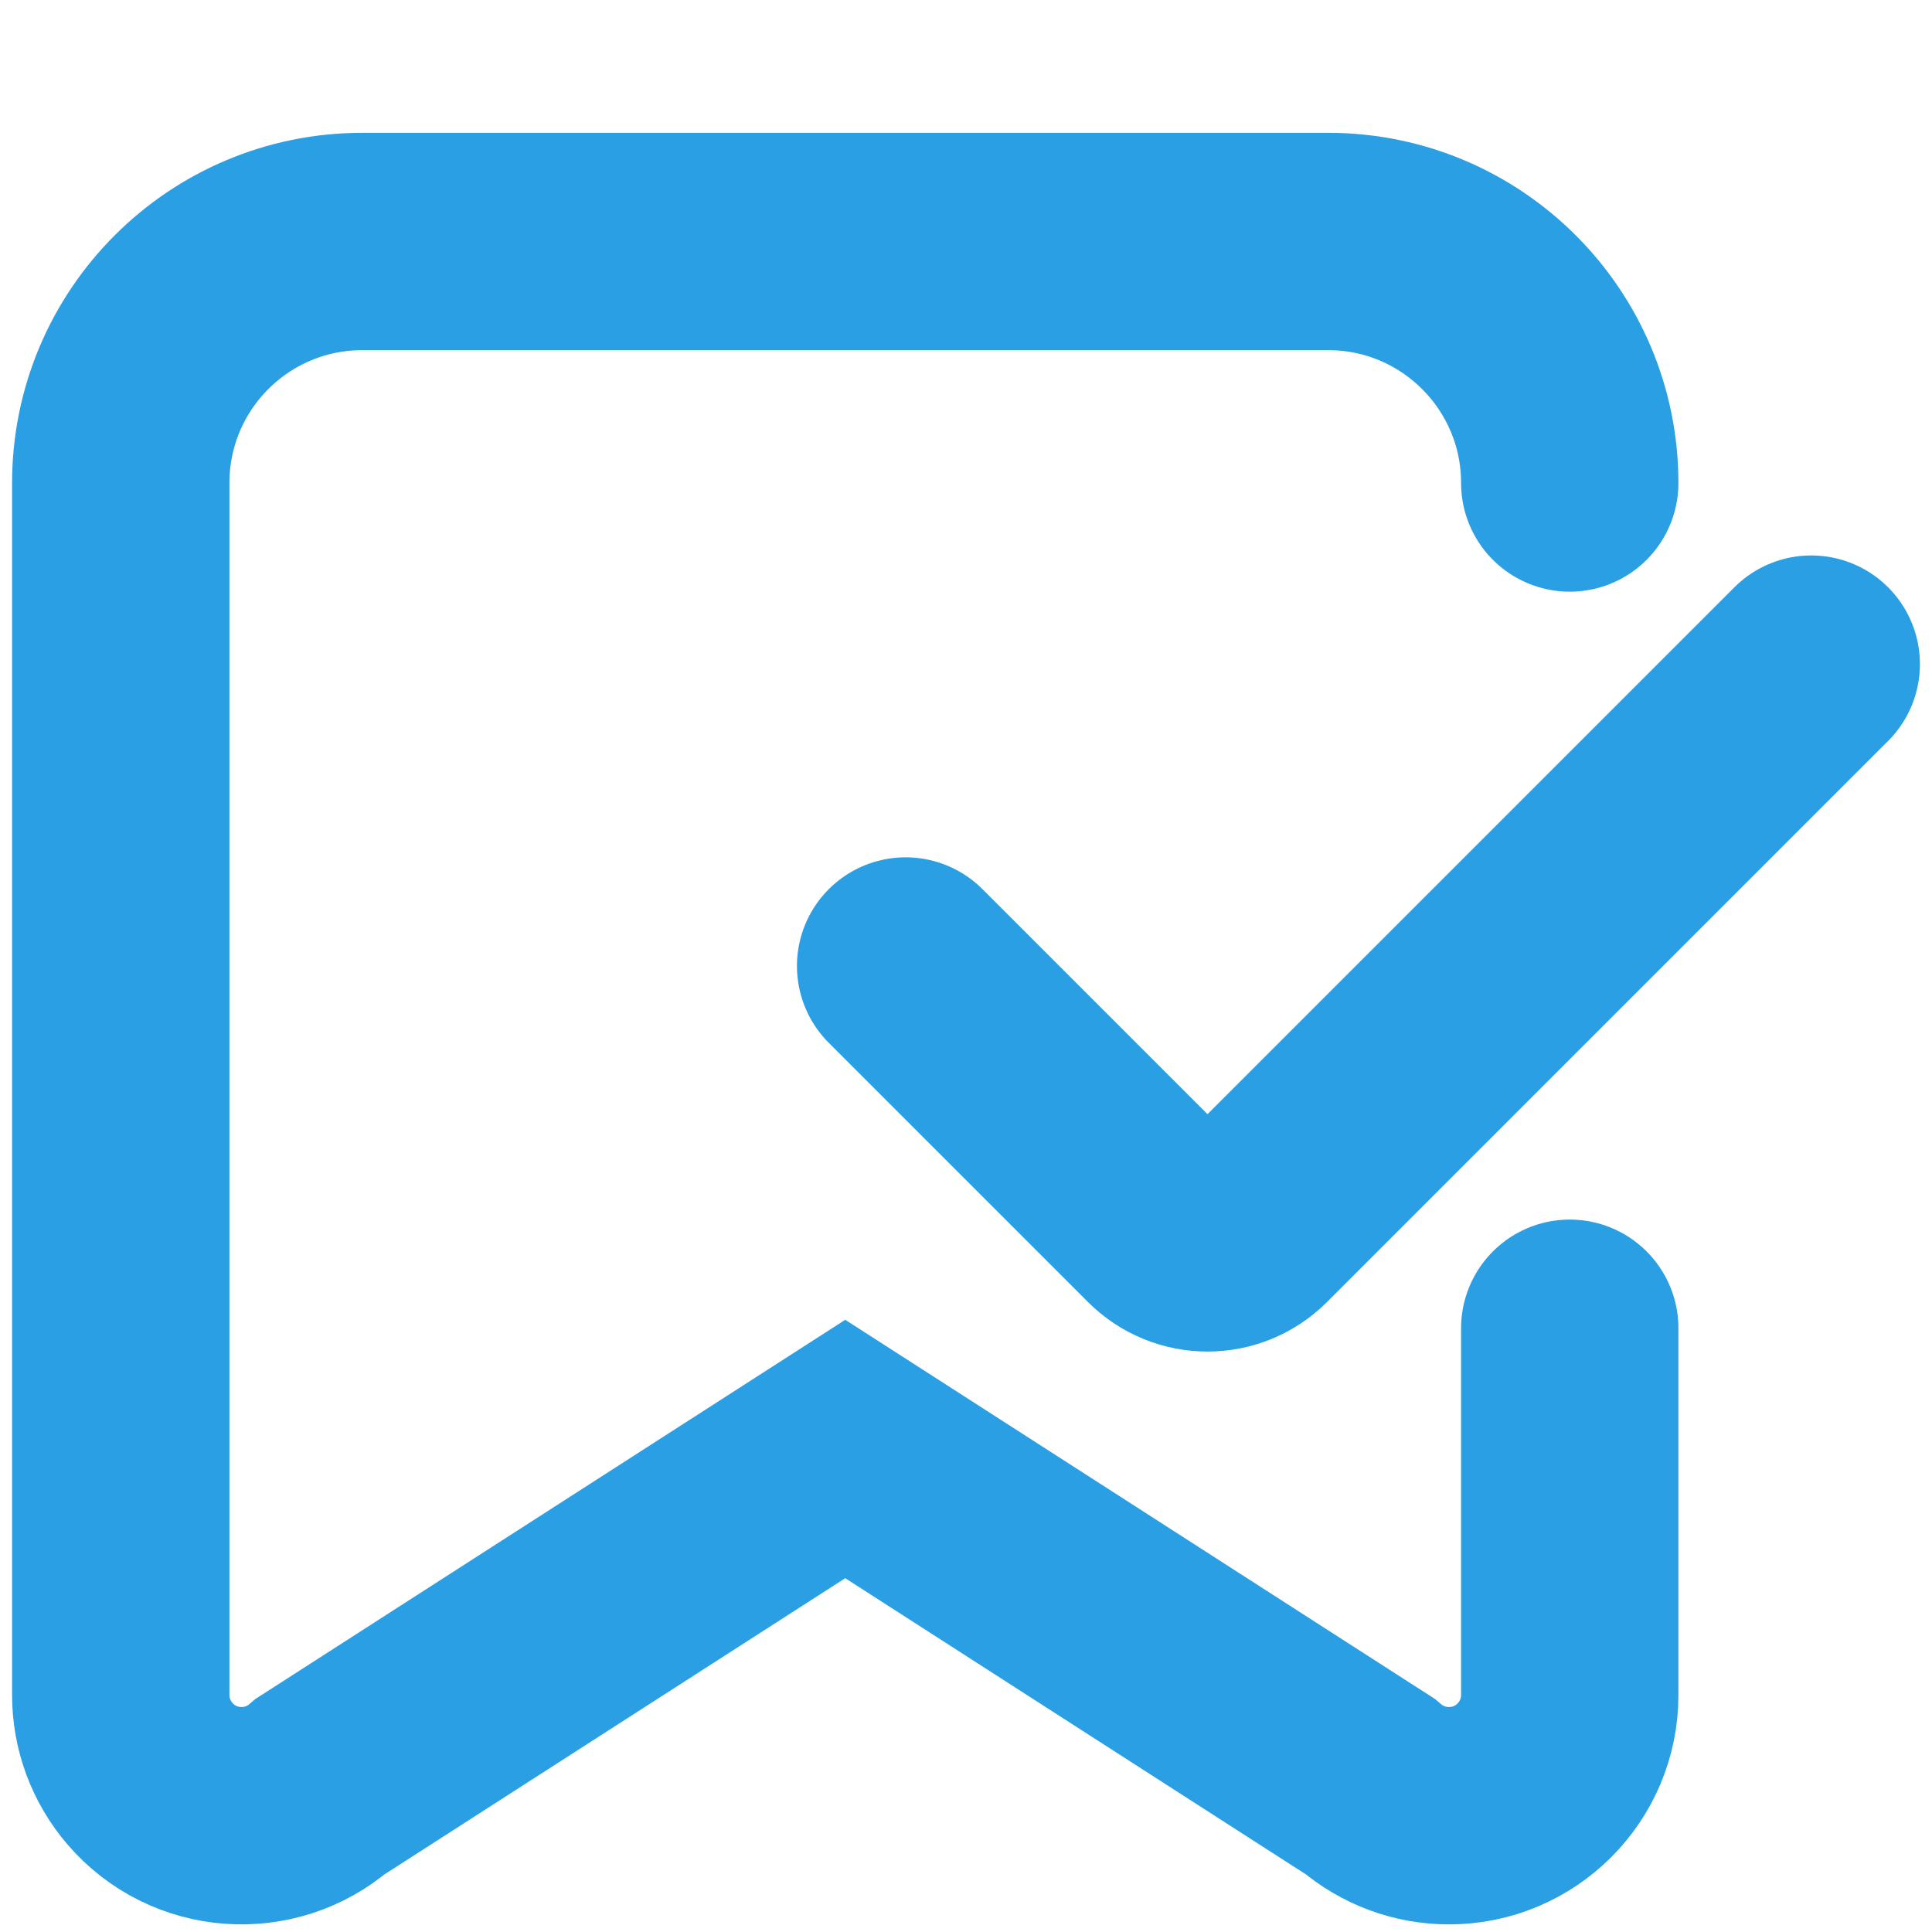
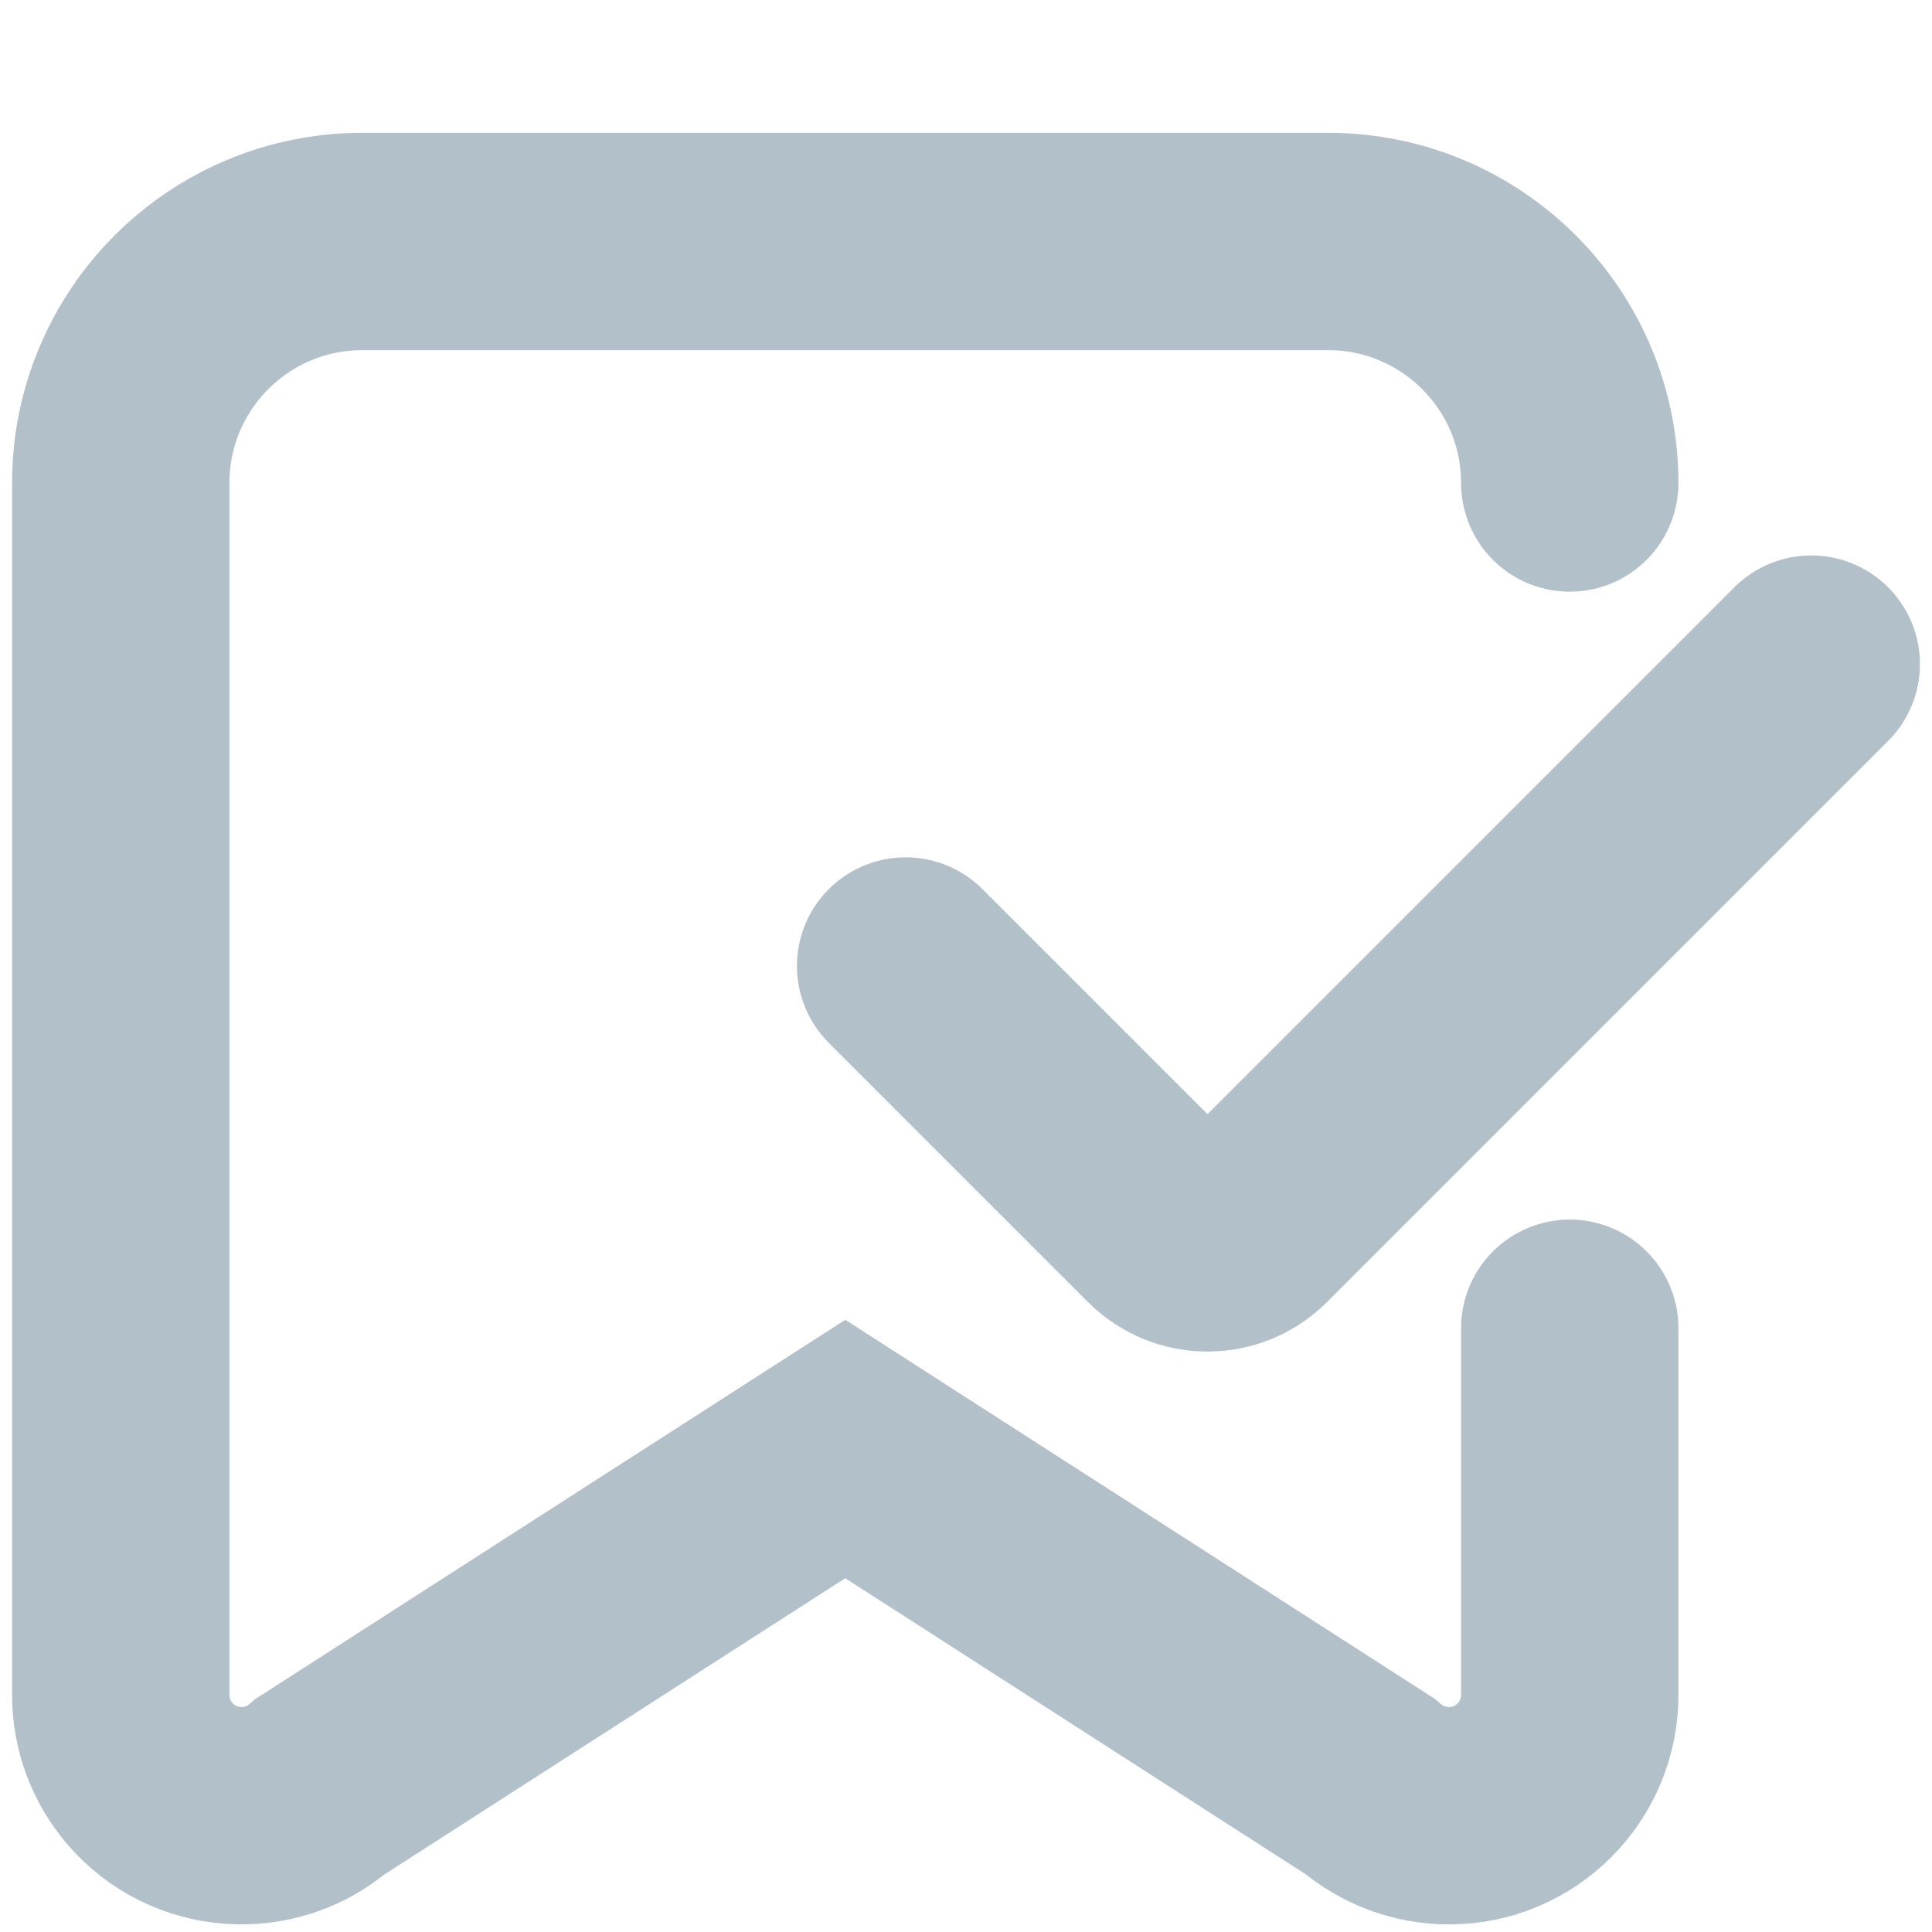
<svg xmlns="http://www.w3.org/2000/svg" width="16px" height="16px" viewBox="0 0 16 16" version="1.1">
  <g id="杂项" stroke="none" stroke-width="1" fill="none" fill-rule="evenodd" stroke-linecap="round">
-     <g id="iPhone-SE" transform="translate(-297, -53)" fill-rule="nonzero" stroke="#2A9FE4" stroke-width="1.8">
-       <g id="Group-6-Copy-5" transform="translate(297, 53)">
+     <g id="iPhone-SE" transform="translate(-275, -53)" fill-rule="nonzero" stroke="#B2C0C9" stroke-width="1.8">
+       <g id="Group-6-Copy-5" transform="translate(275, 53)">
        <g id="已订阅" transform="translate(1, 2)">
          <path d="M12,9 L12,12.037 C12,12.589 11.552,13.037 11,13.037 C10.76,13.037 10.529,12.951 10.347,12.795 L6,10 L1.652,12.795 C1.234,13.155 0.602,13.108 0.242,12.689 C0.086,12.508 -2.20978791e-12,12.277 -2.20978791e-12,12.037 L-2.20962138e-12,2 C-2.20962138e-12,0.896 0.895,0 2,0 L10,0 C11.104,0 12,0.896 12,2" id="路径" />
          <path d="M6.5,6 L8.646,8.146 C8.842,8.342 9.158,8.342 9.354,8.146 L14,3.5" id="直线" />
        </g>
      </g>
    </g>
  </g>
</svg>
